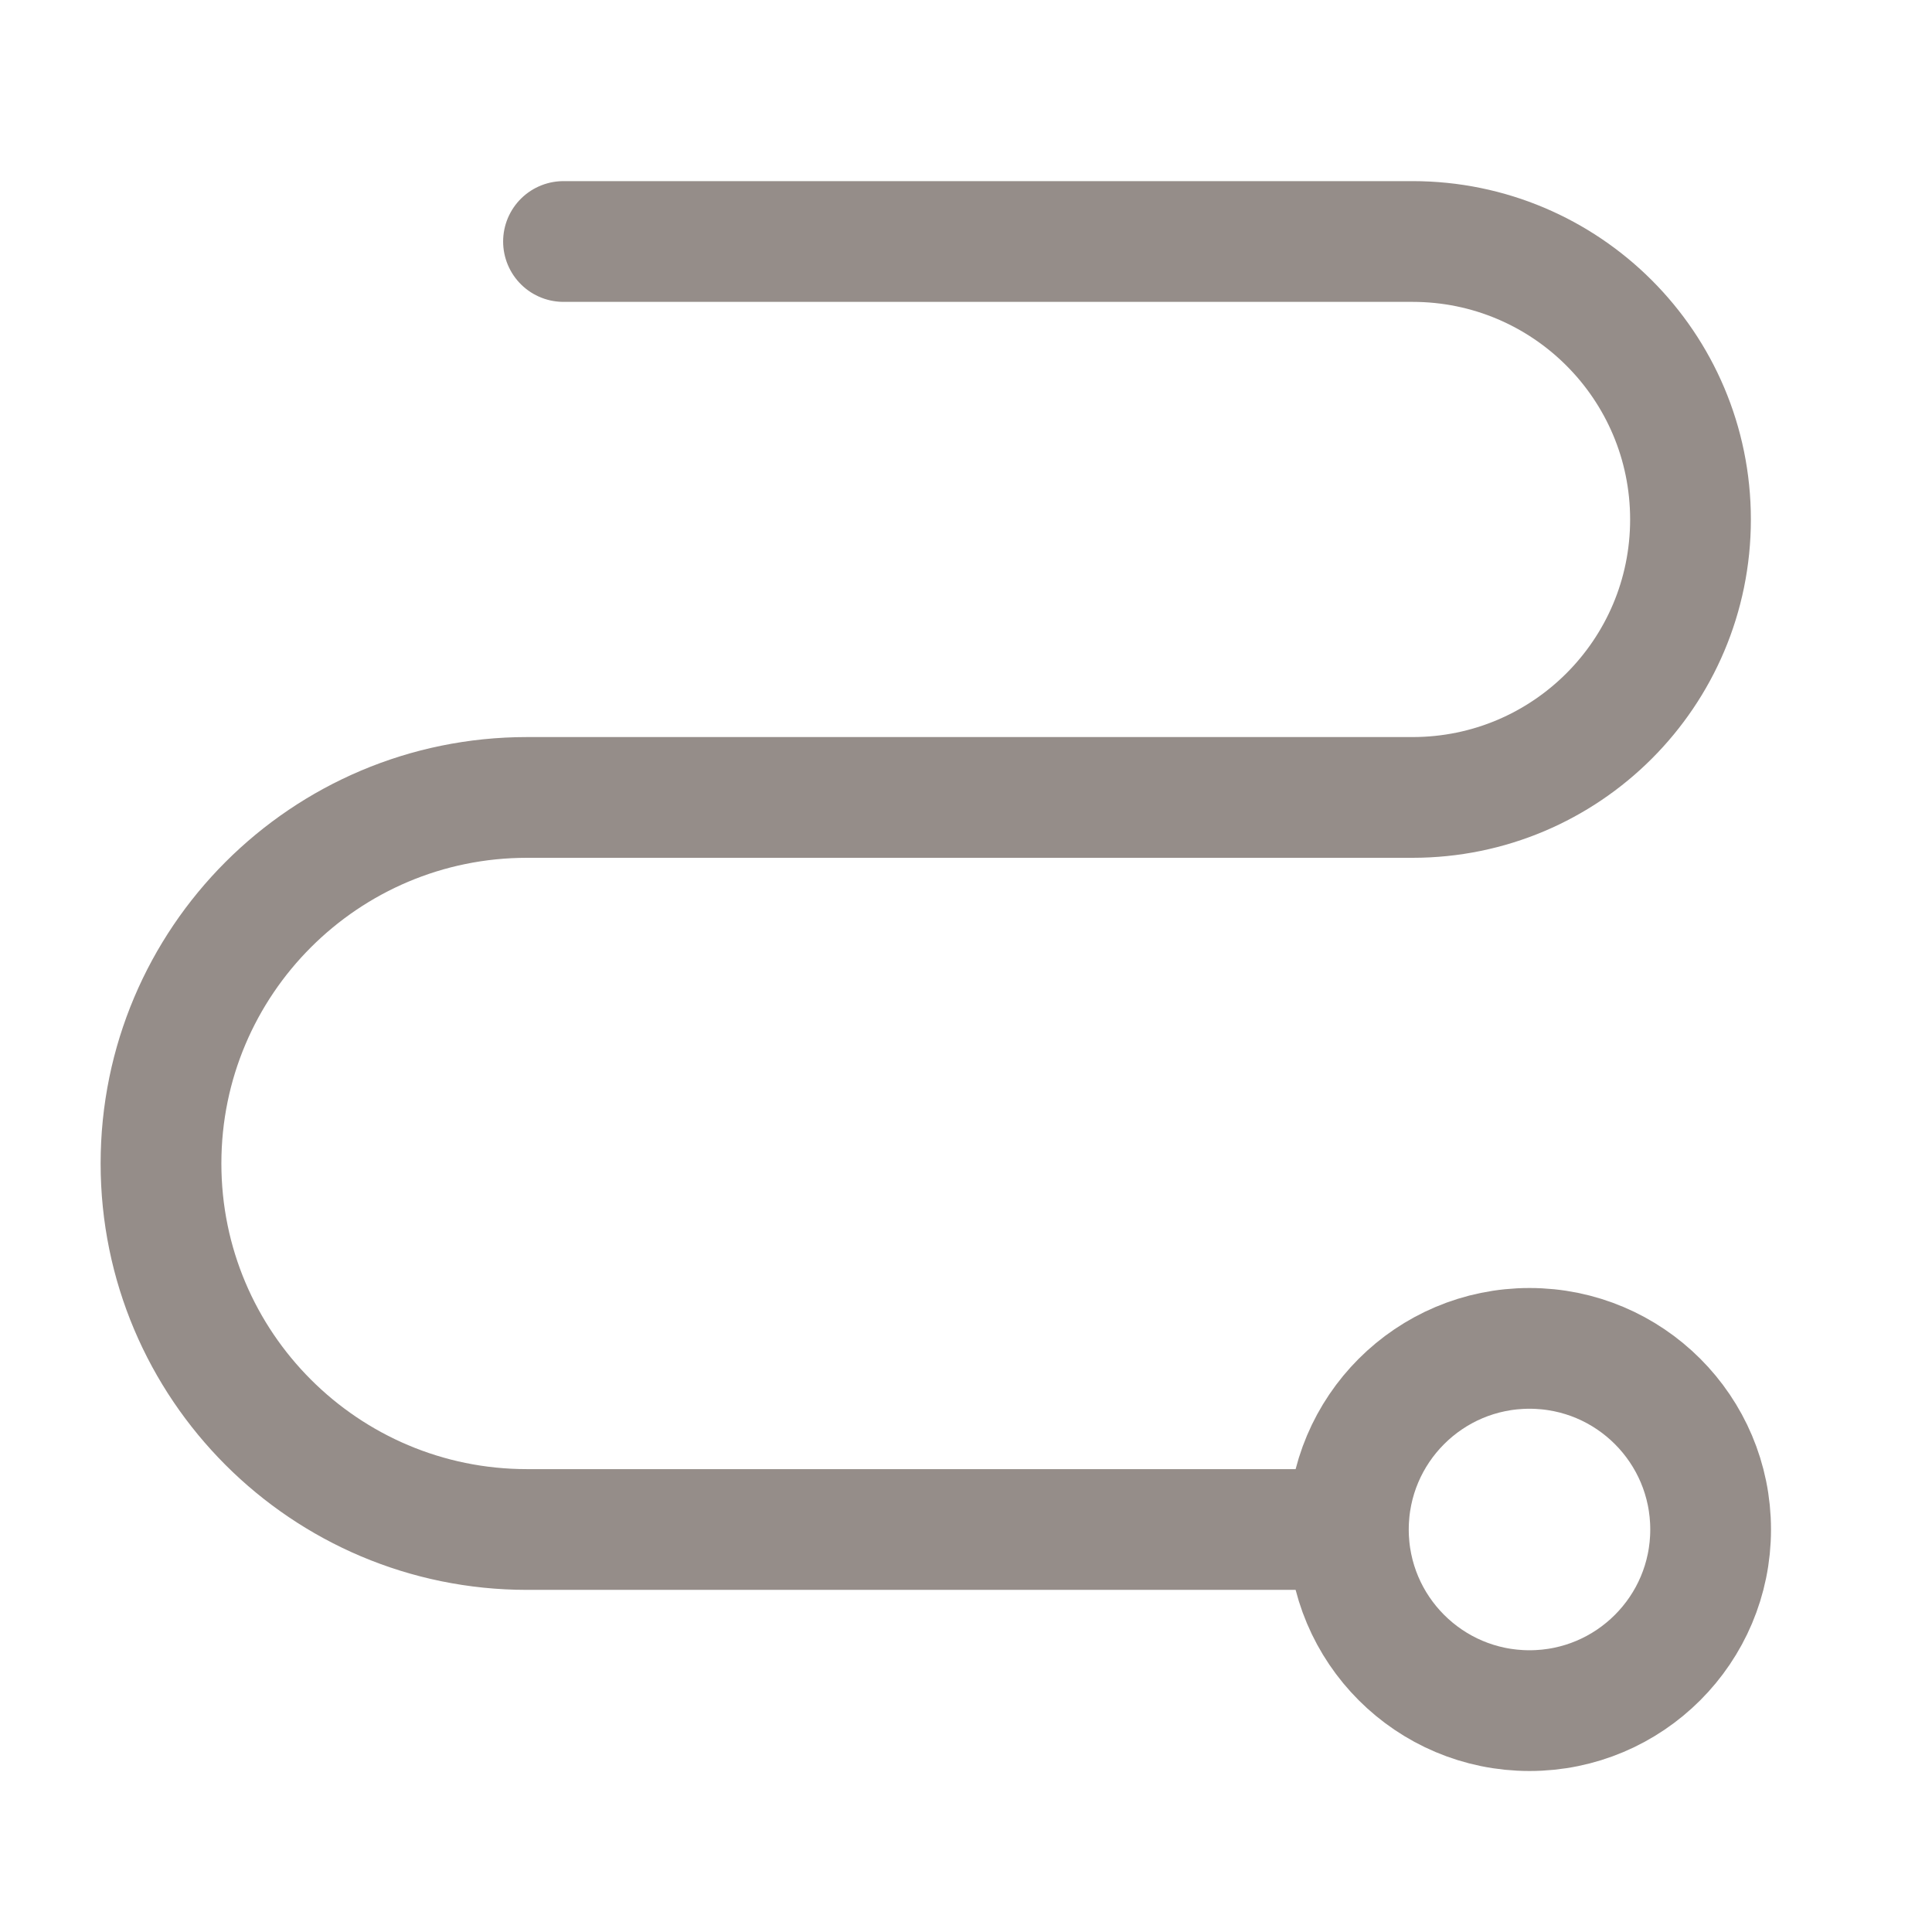
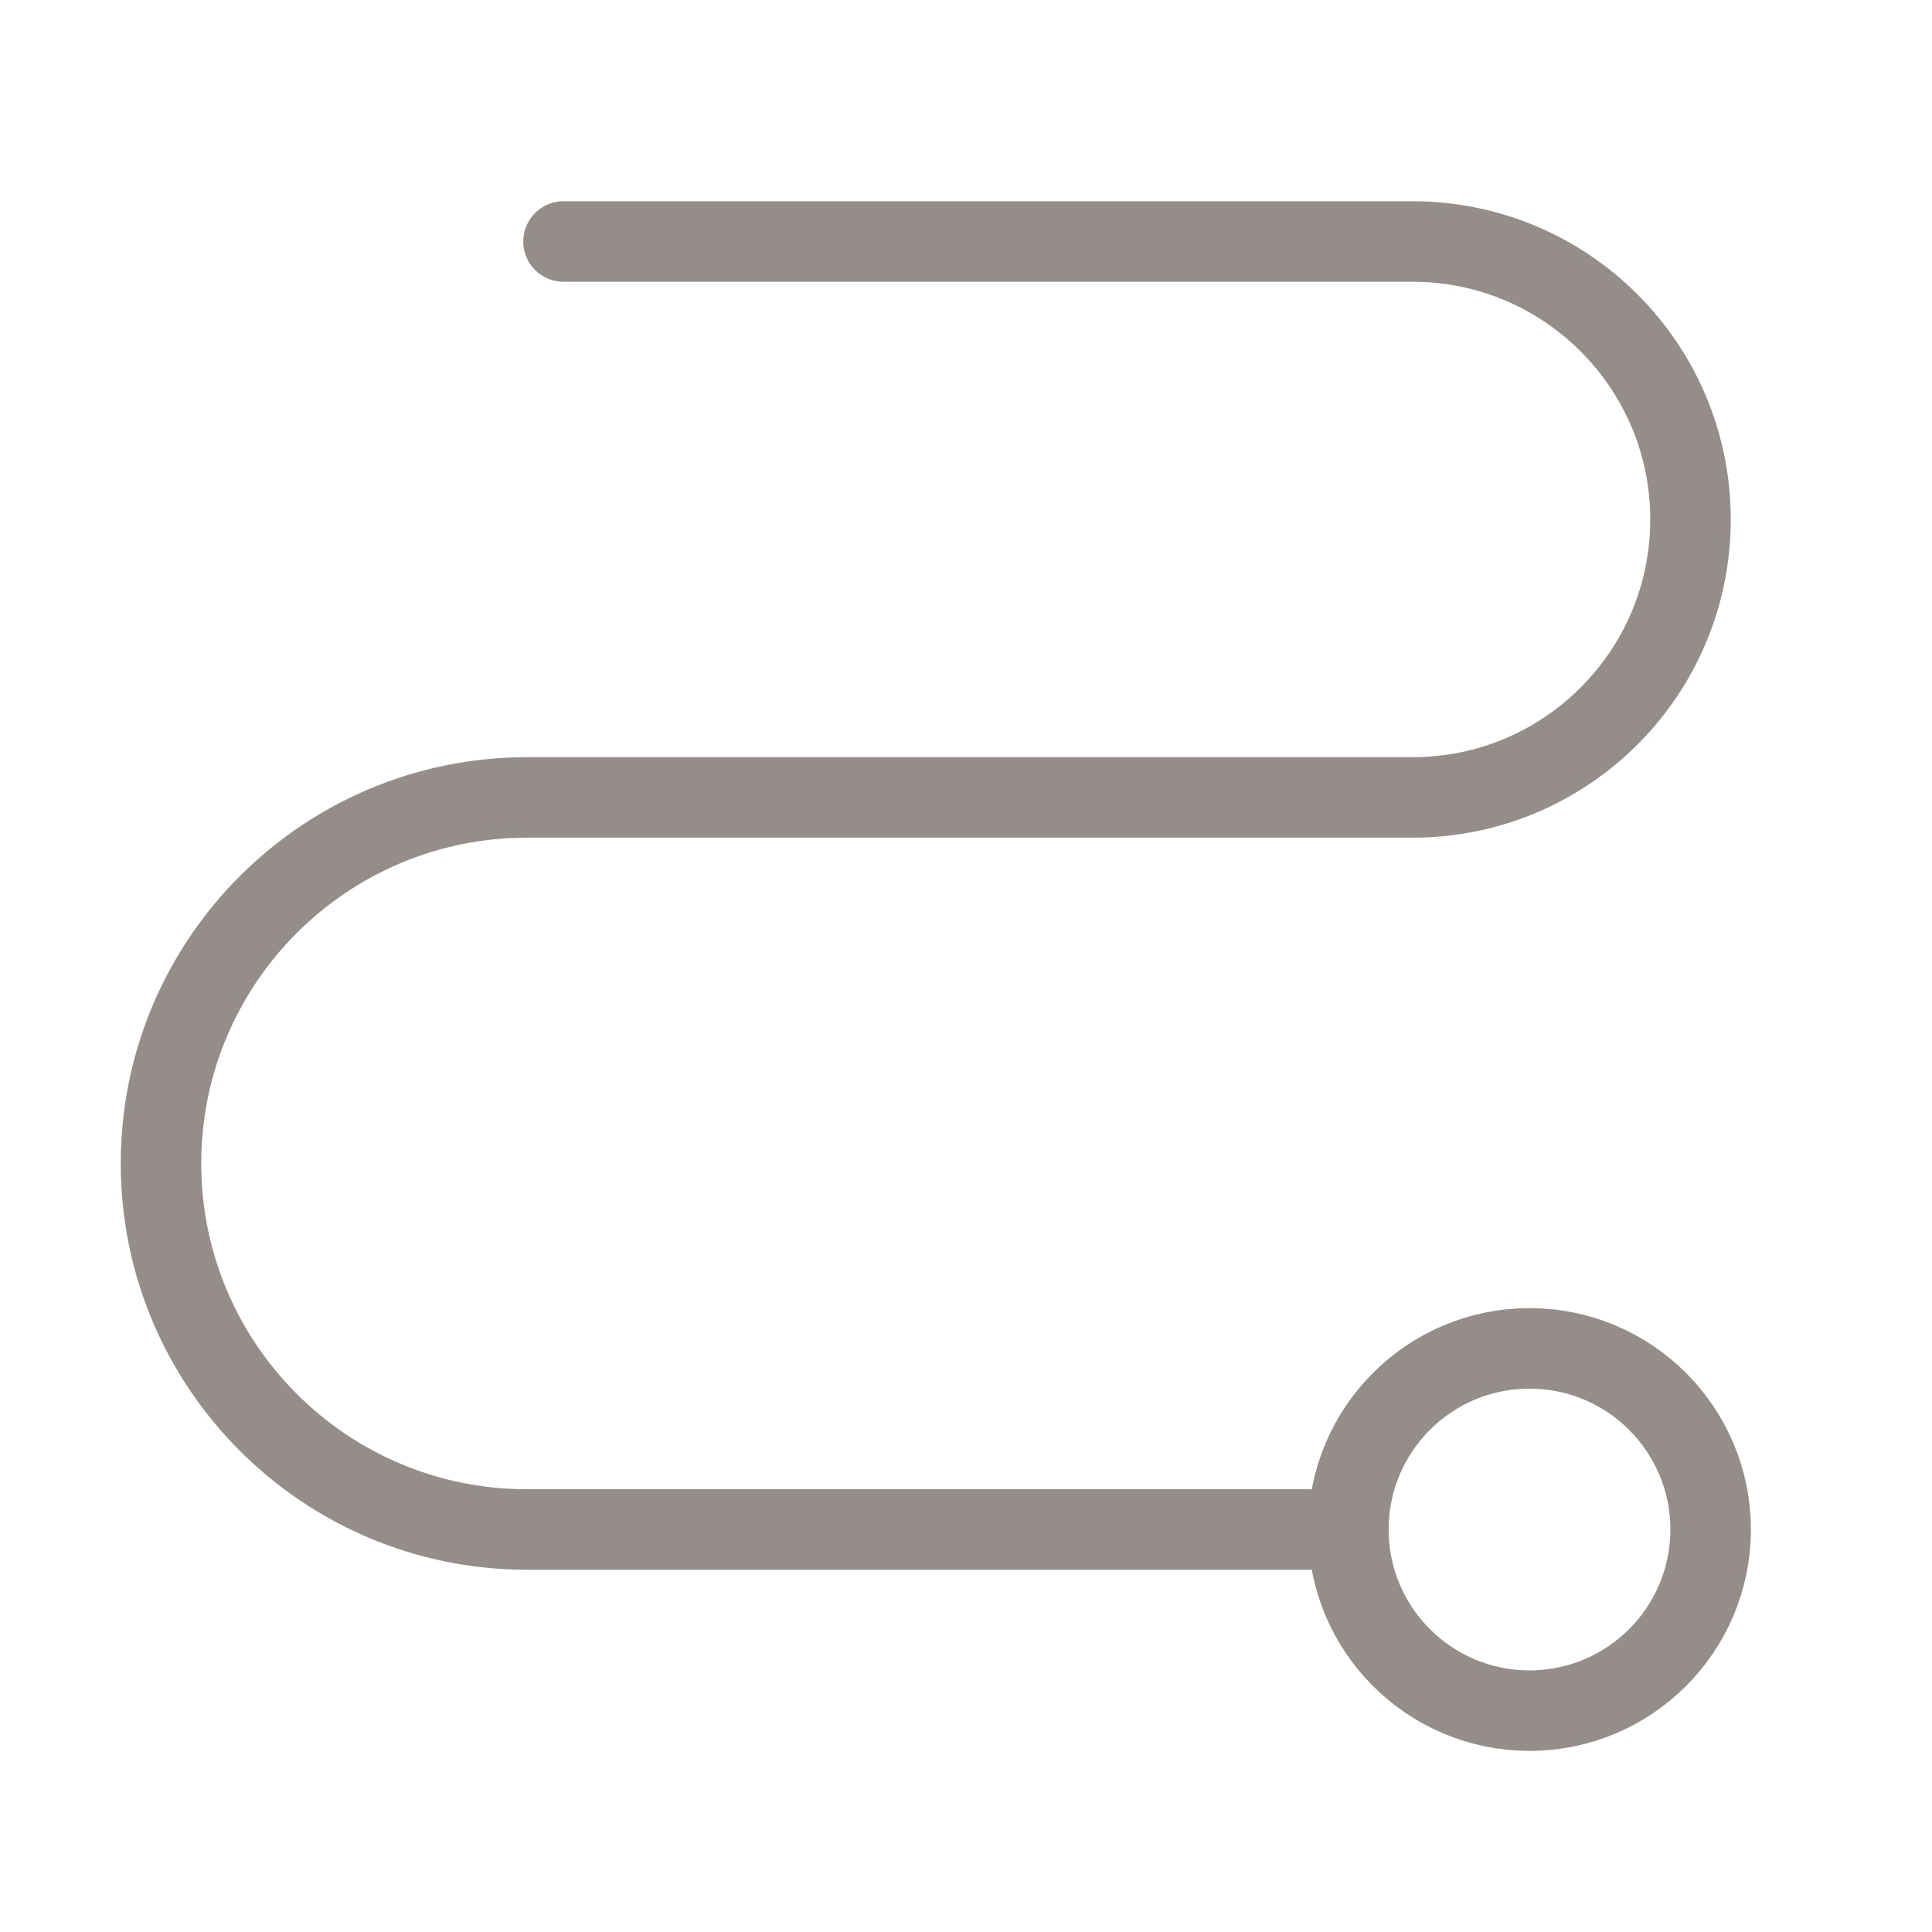
<svg xmlns="http://www.w3.org/2000/svg" width="24" height="24" viewBox="0 0 24 24" fill="none">
-   <path d="M7 3H17.547C19.454 3 21 4.546 21 6.453V6.453C21 8.36 19.454 9.906 17.547 9.906H6.547C4.036 9.906 2 11.942 2 14.453V14.453C2 16.964 4.036 19 6.547 19H16.5" stroke="#958D89" stroke-width="1.5" stroke-linecap="round" />
-   <circle cx="19" cy="19" r="2.25" stroke="#958D89" stroke-width="1.5" />
+   <path d="M7 3H17.547C19.454 3 21 4.546 21 6.453V6.453C21 8.36 19.454 9.906 17.547 9.906H6.547C4.036 9.906 2 11.942 2 14.453V14.453C2 16.964 4.036 19 6.547 19H16.5" stroke="#958D89" strokeWidth="1.5" stroke-linecap="round" />
+   <circle cx="19" cy="19" r="2.25" stroke="#958D89" strokeWidth="1.5" />
</svg>
